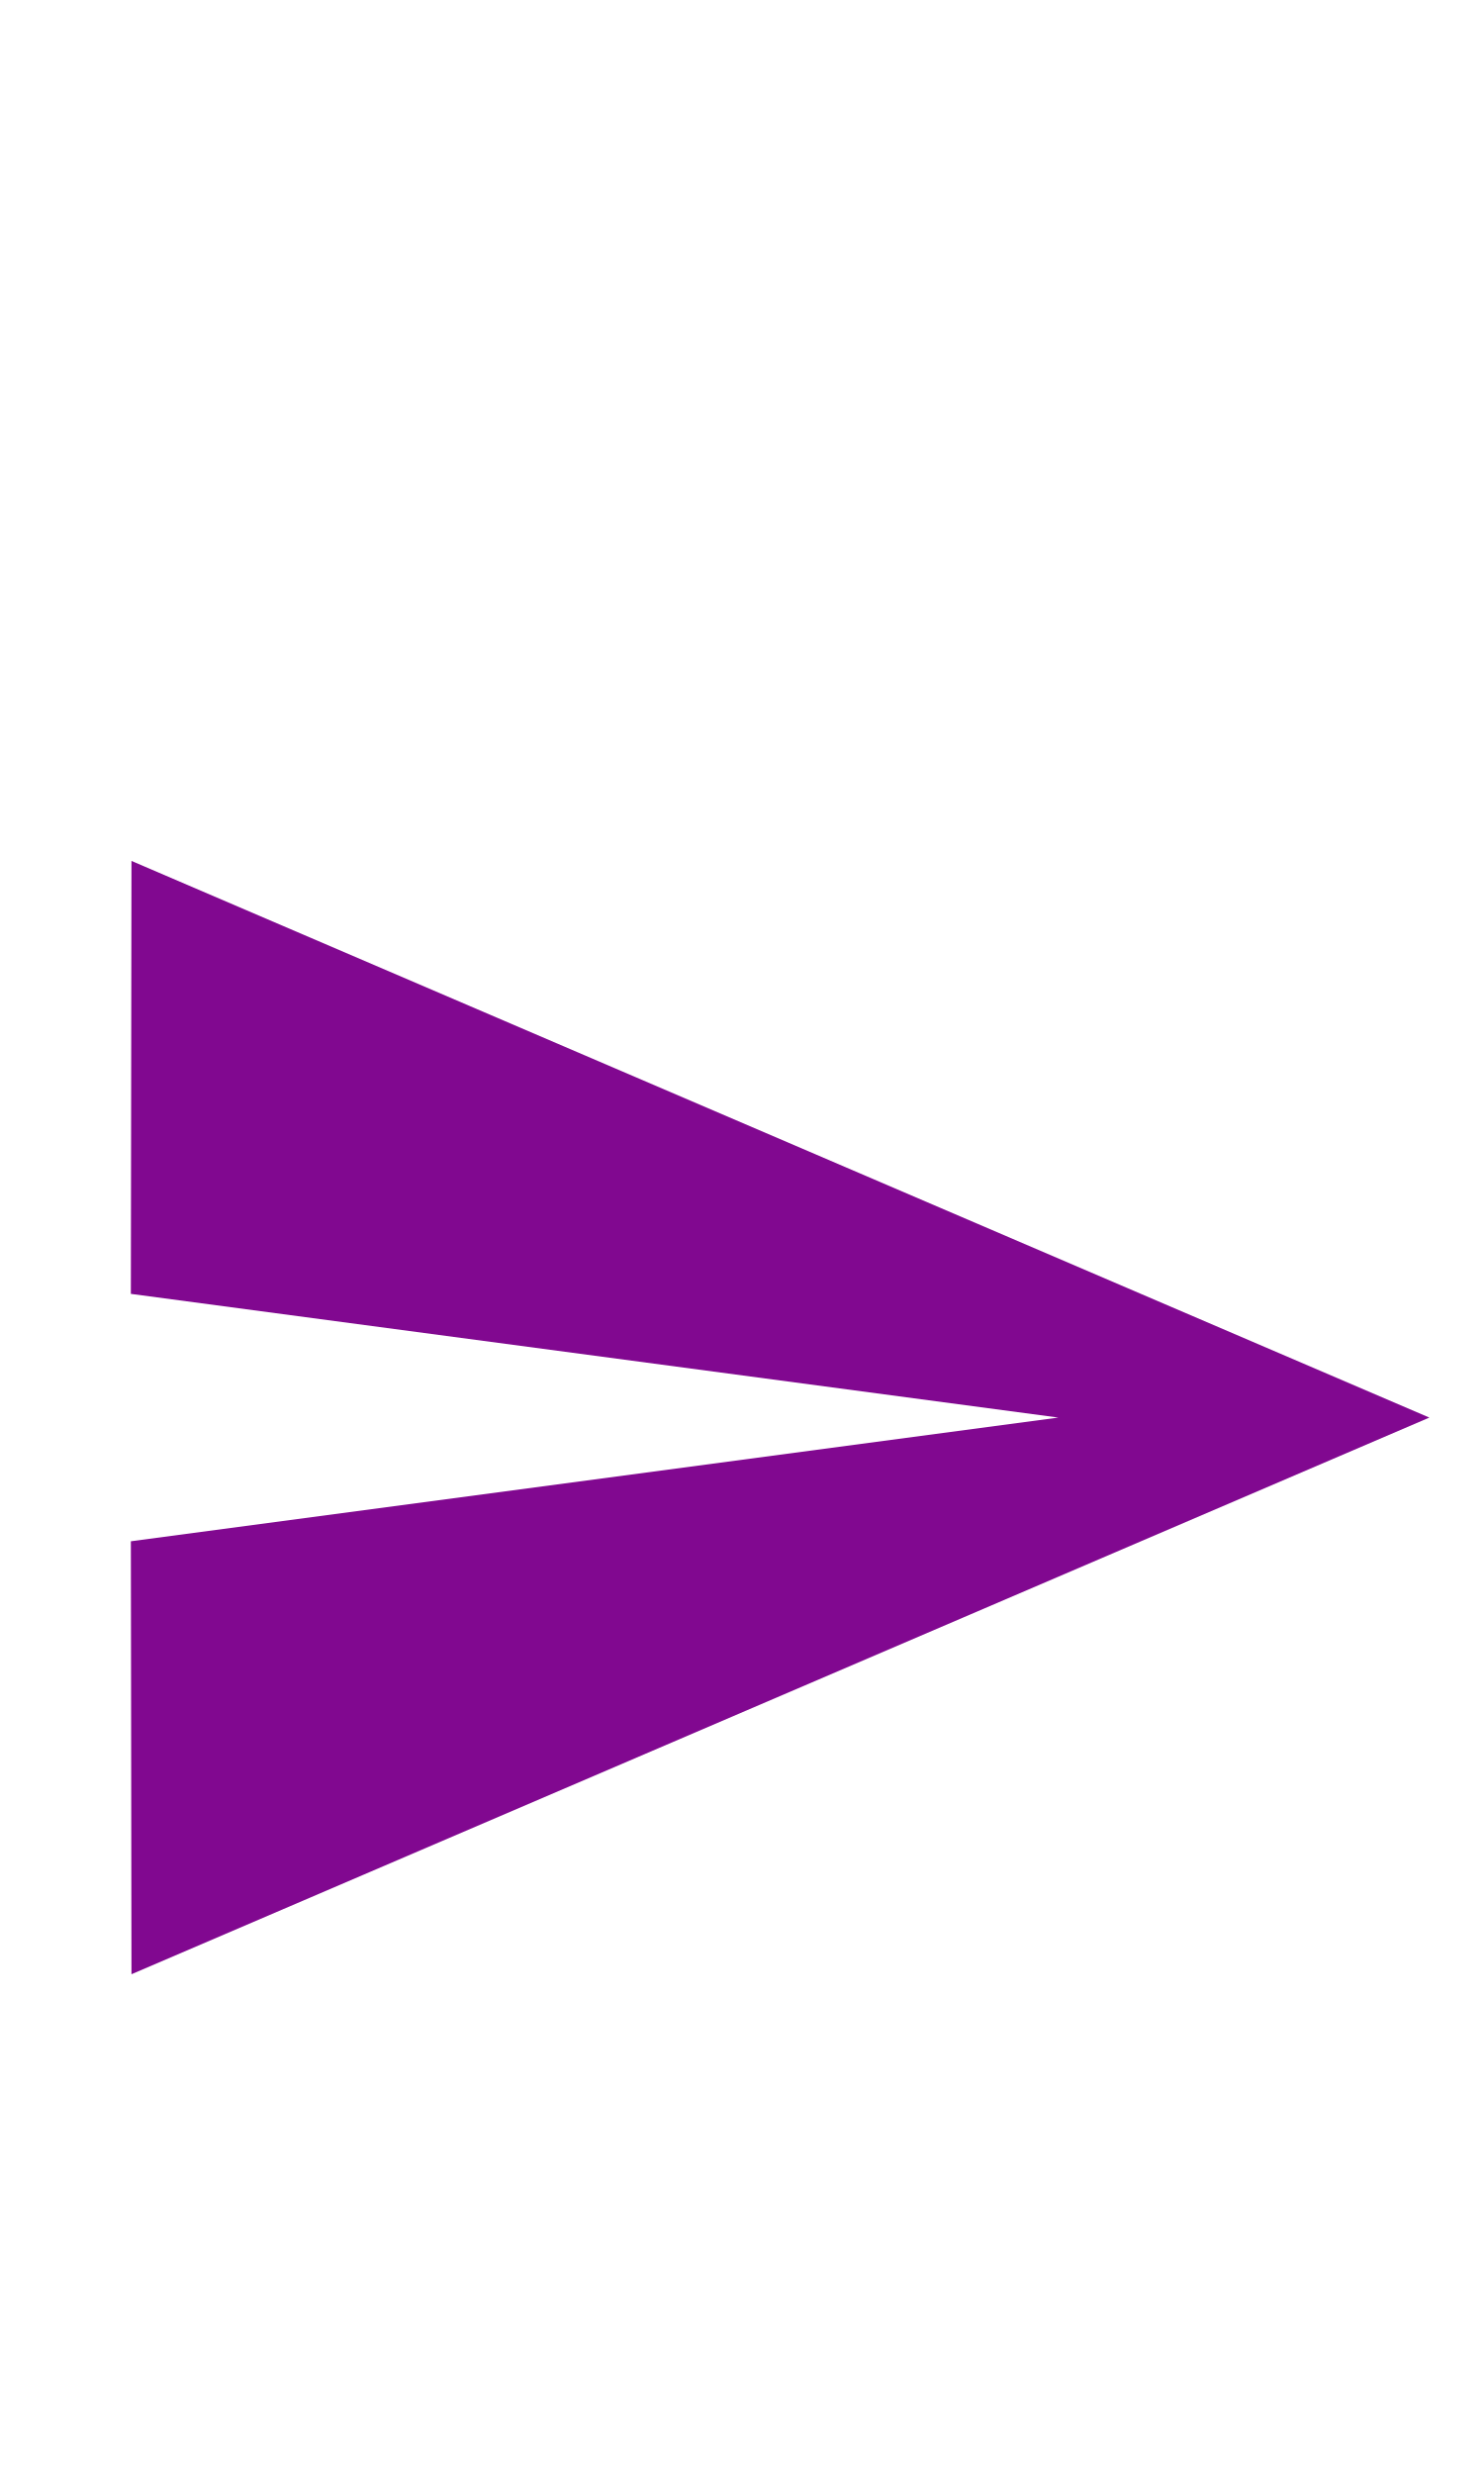
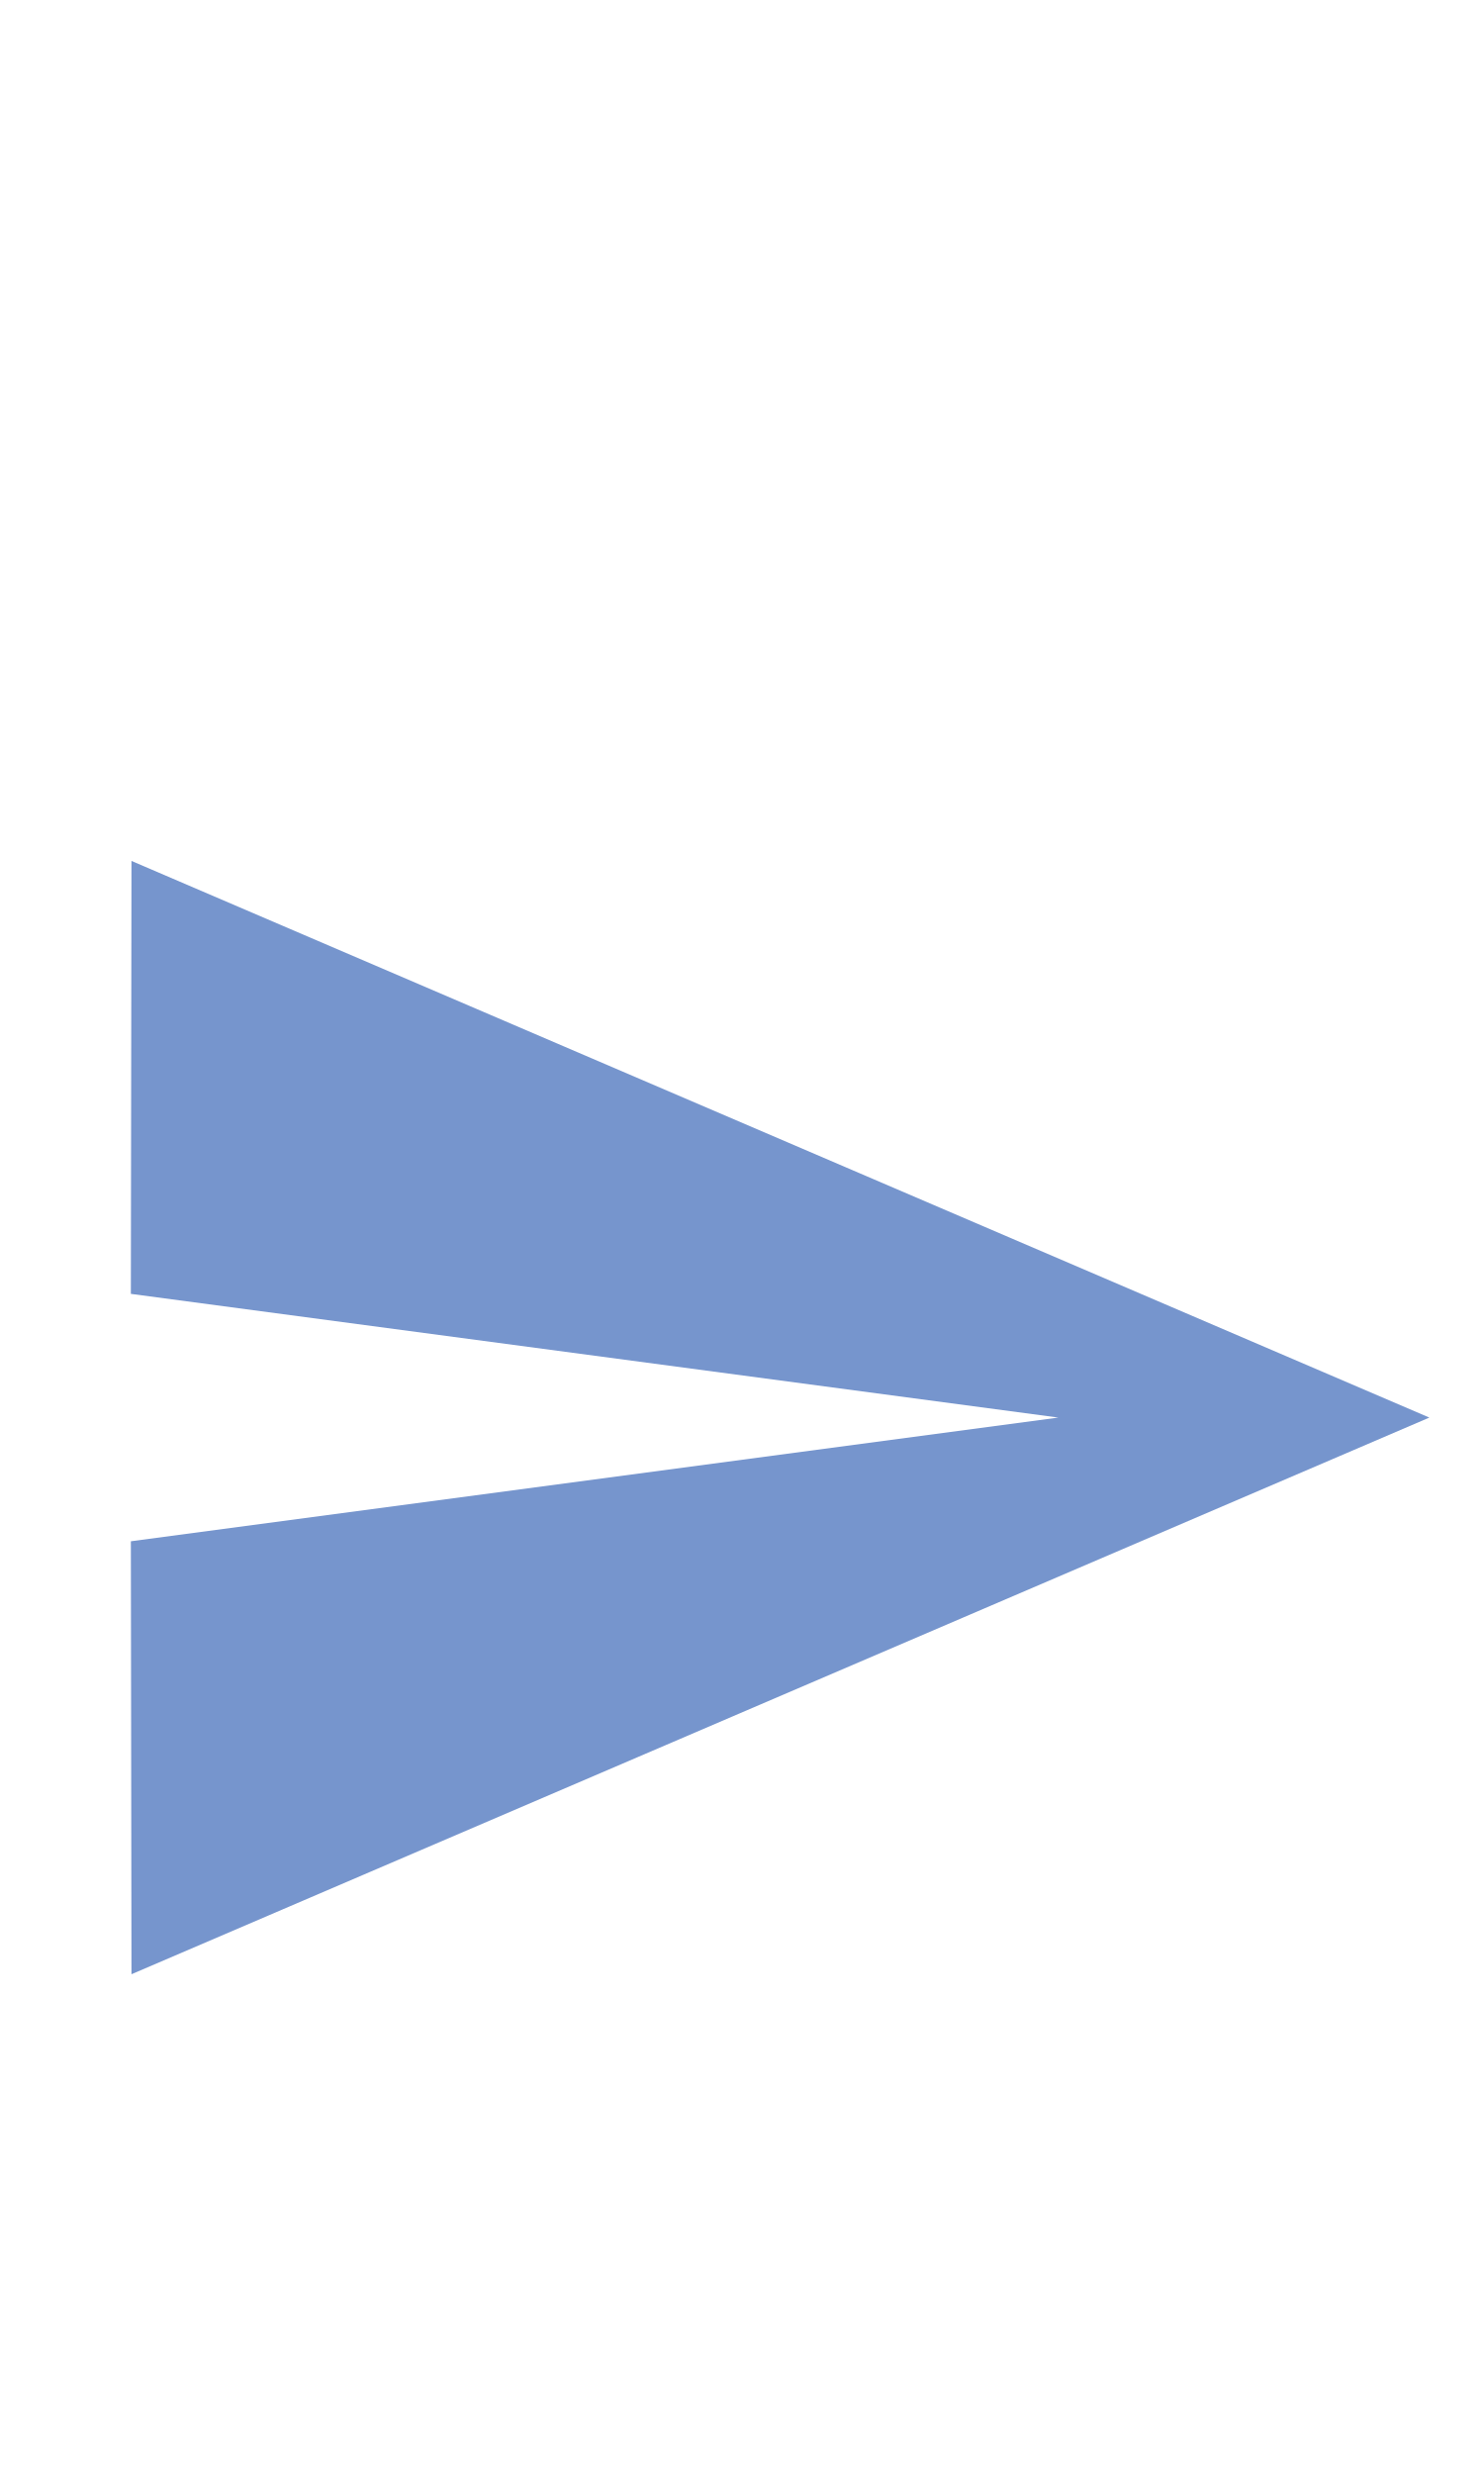
<svg xmlns="http://www.w3.org/2000/svg" width="24px" height="40px" viewBox="0 0 24 40" version="1.1" id="svg13">
  <defs id="defs17" />
  <g id="Send-Off-Copy" stroke="none" stroke-width="1" fill="none" fill-rule="evenodd" />
  <g id="g1006" transform="translate(0.11626,10.91966)">
    <path id="path2" d="M 0,0 H 24 V 24 H 0 Z" style="fill:none" />
-     <path style="fill:#810890;fill-opacity:1" id="path4" d="M 2.01,21 23,12 2.01,3 2,10 17,12 2,14 Z" />
+     <path style="fill:#7695CD;fill-opacity:1" id="path4" d="M 2.01,21 23,12 2.01,3 2,10 17,12 2,14 Z" />
  </g>
</svg>
